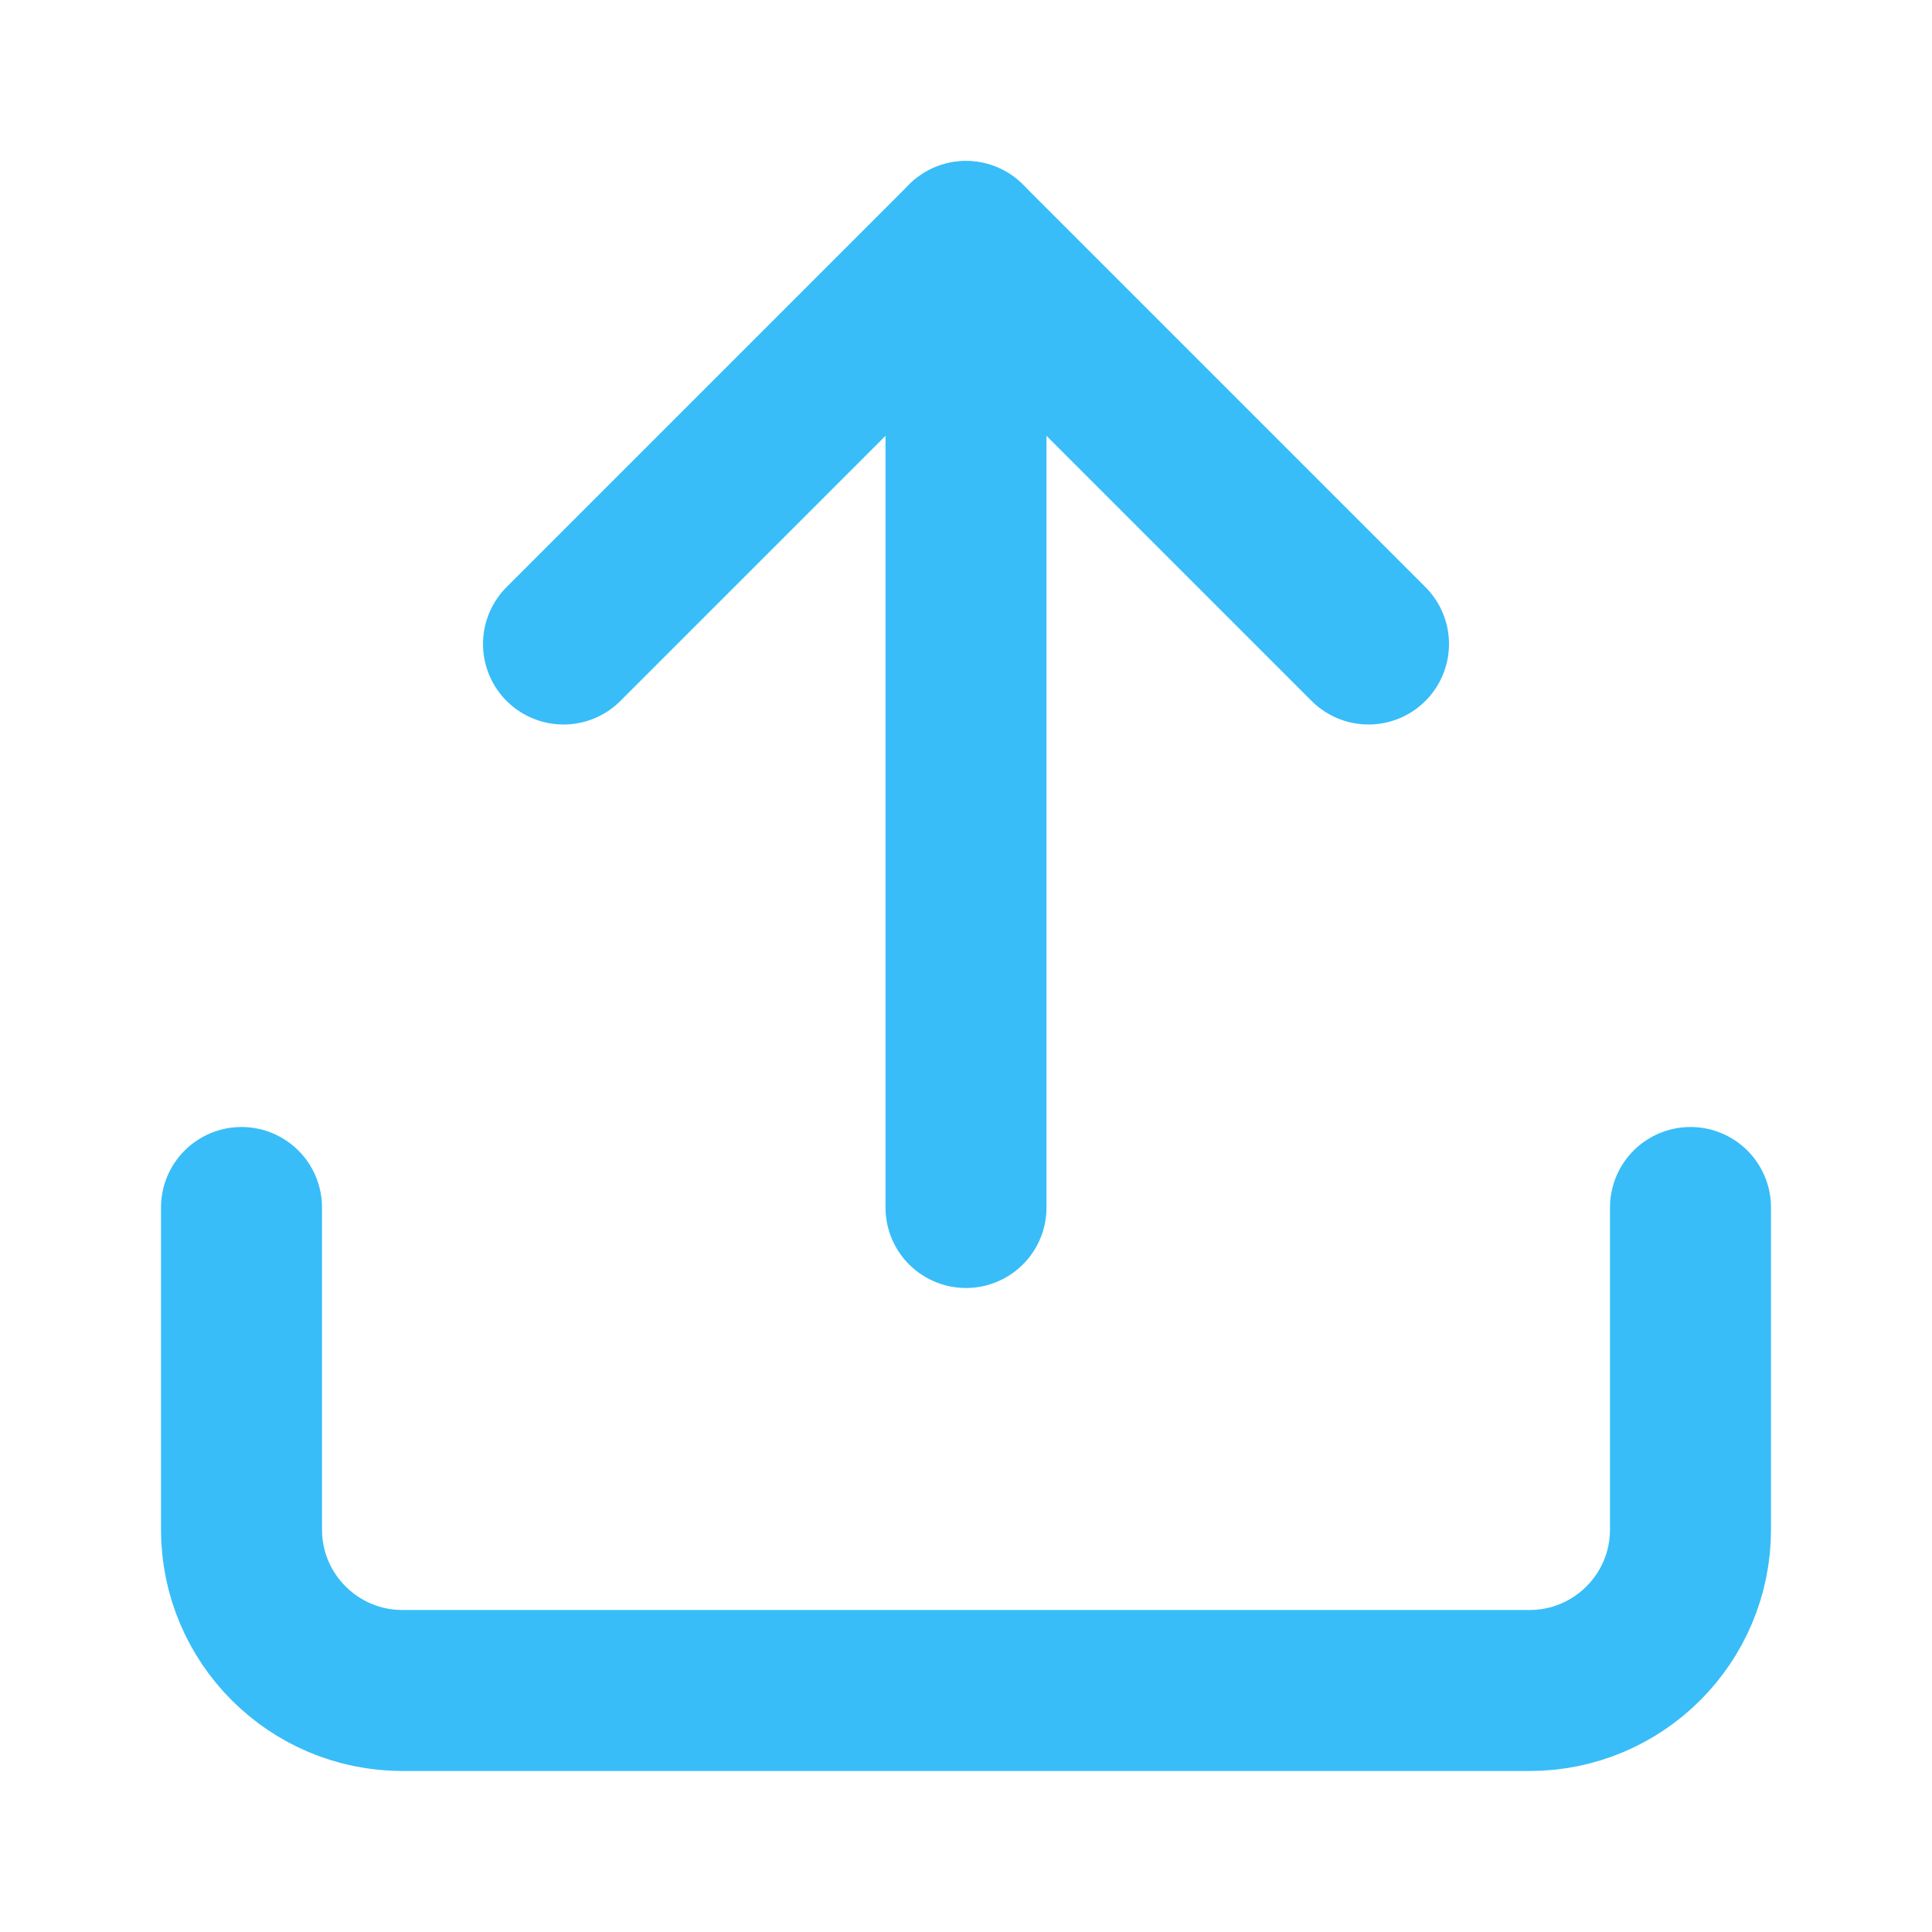
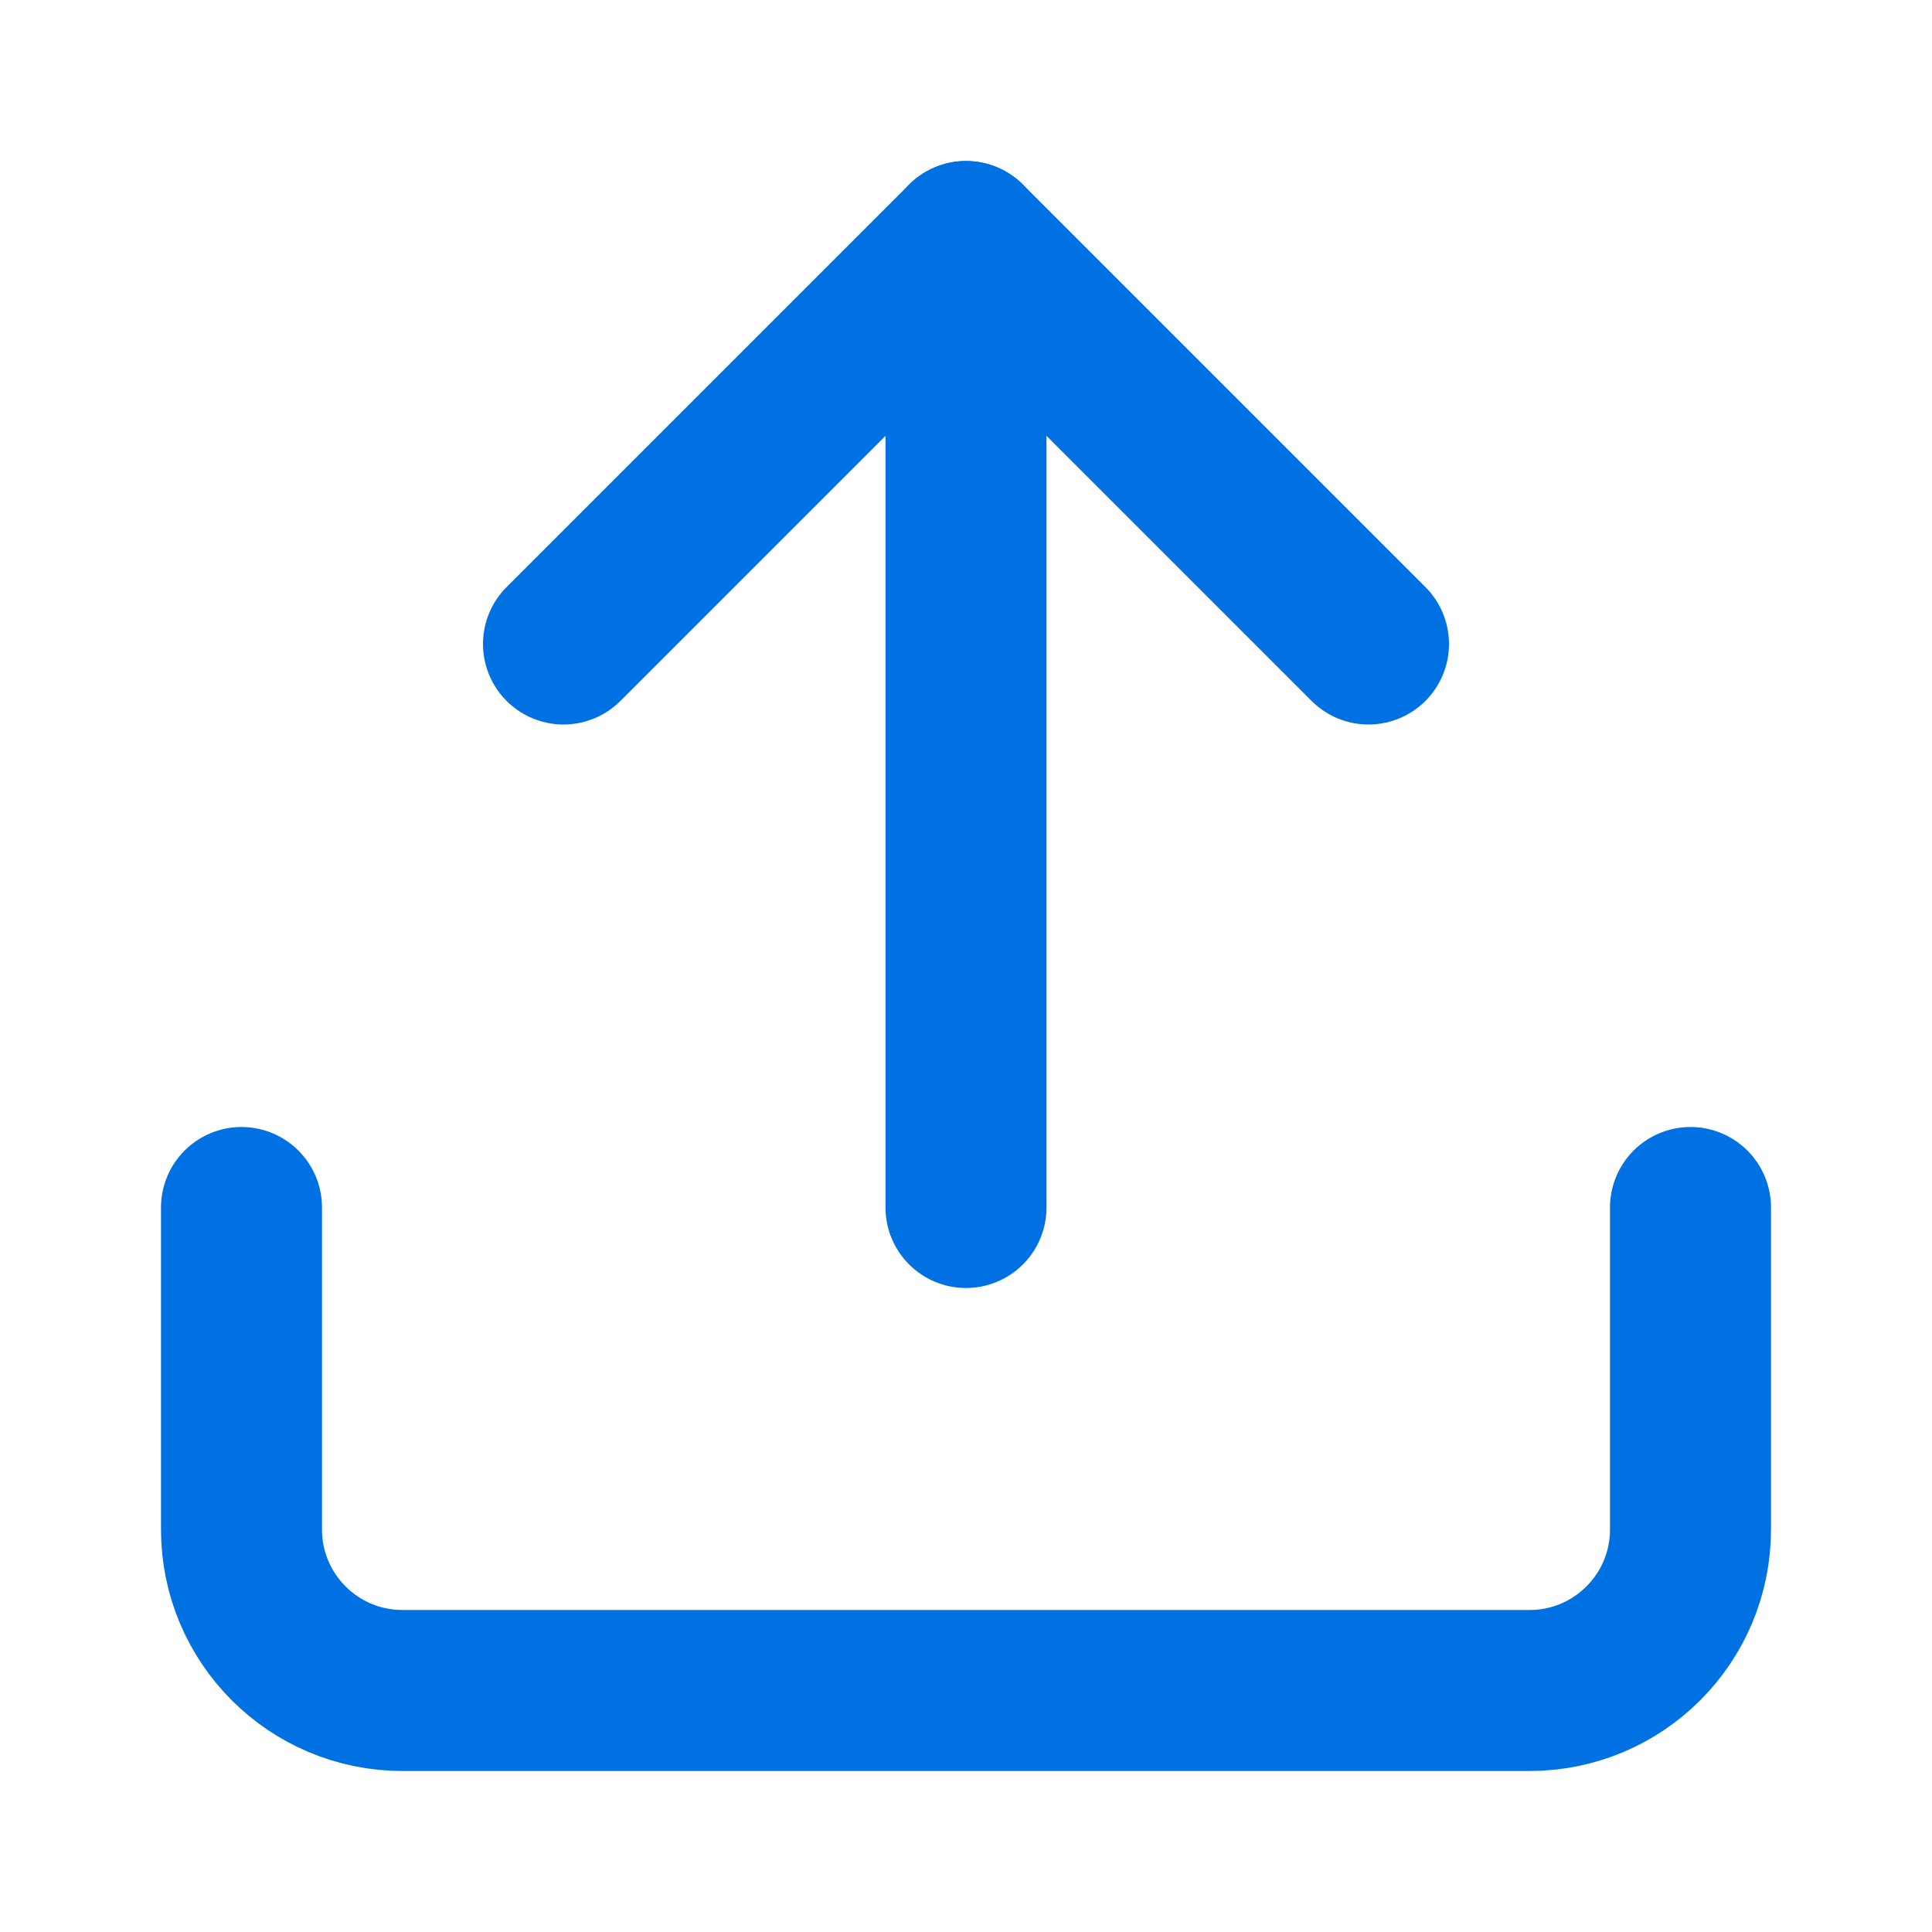
- <svg xmlns="http://www.w3.org/2000/svg" viewBox="0 0 24 24" width="24" height="24" fill="none" stroke="#38BDF8" stroke-width="2" stroke-linecap="round" stroke-linejoin="round">
+ <svg xmlns="http://www.w3.org/2000/svg" viewBox="0 0 24 24" width="24" height="24" fill="none" stroke="#0071E3" stroke-width="2" stroke-linecap="round" stroke-linejoin="round">
  <path d="M21 15v4a2 2 0 0 1-2 2H5a2 2 0 0 1-2-2v-4" />
  <polyline points="17 8 12 3 7 8" />
  <line x1="12" y1="3" x2="12" y2="15" />
</svg>
